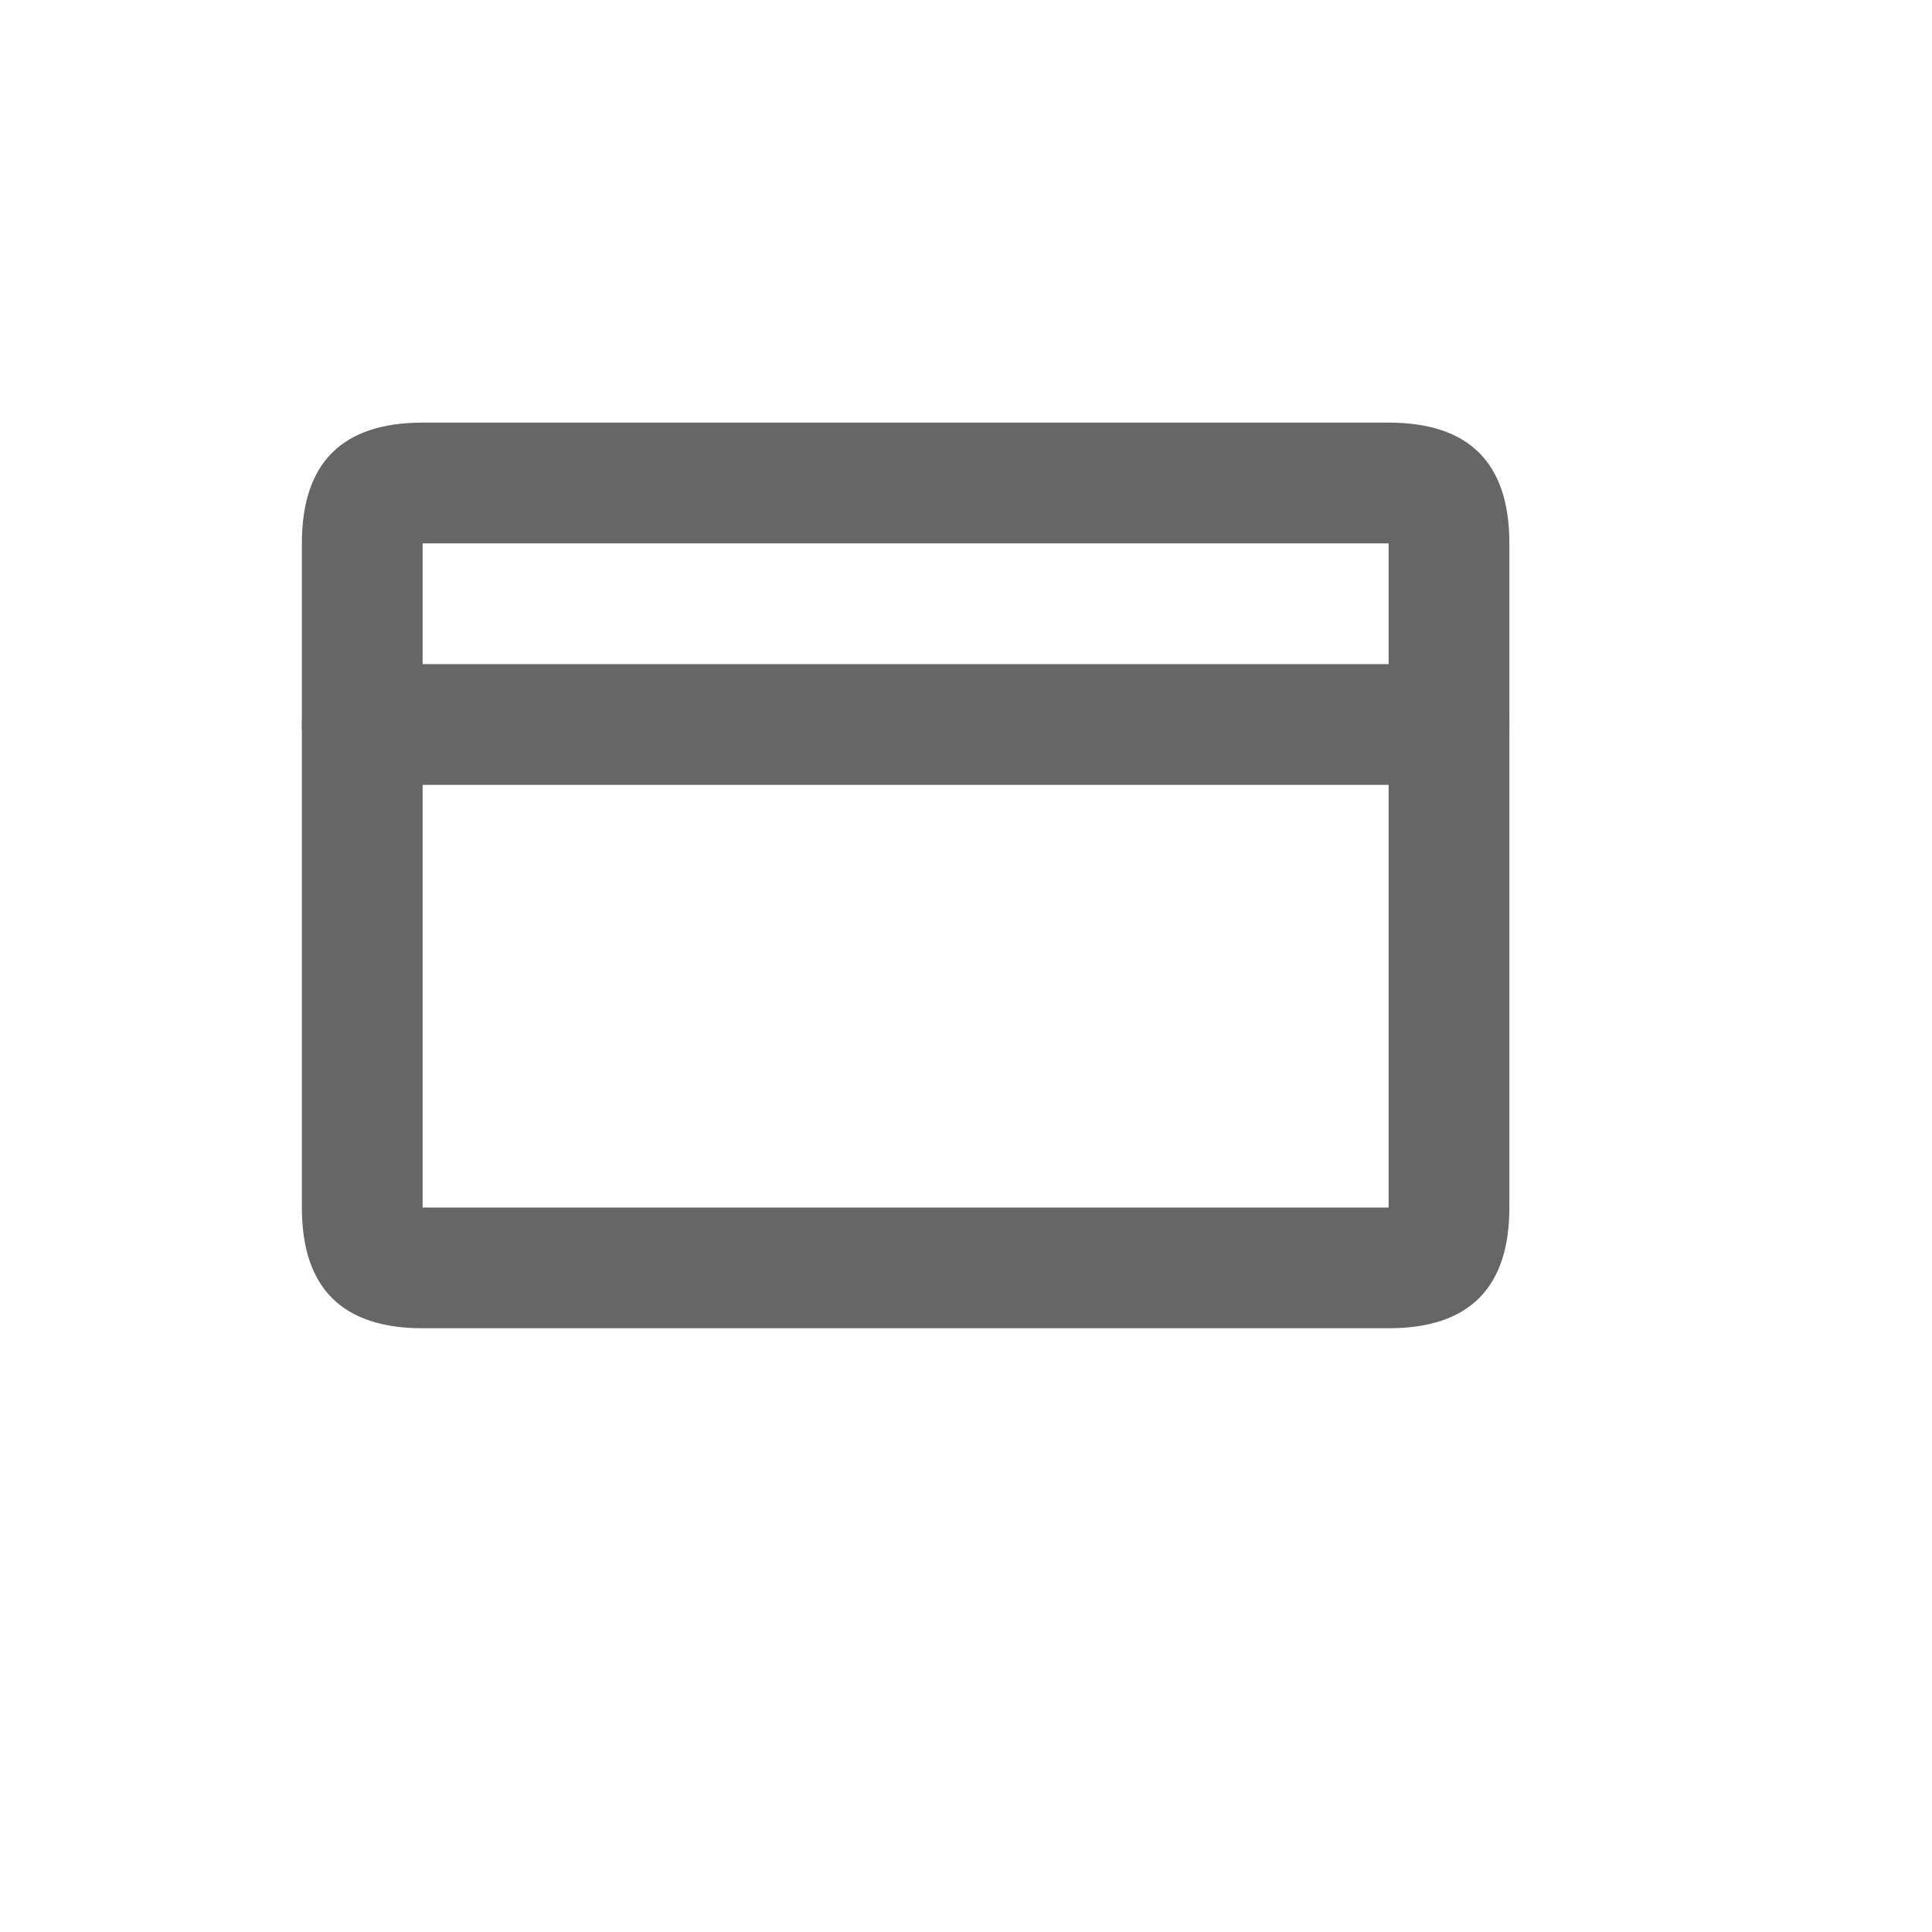
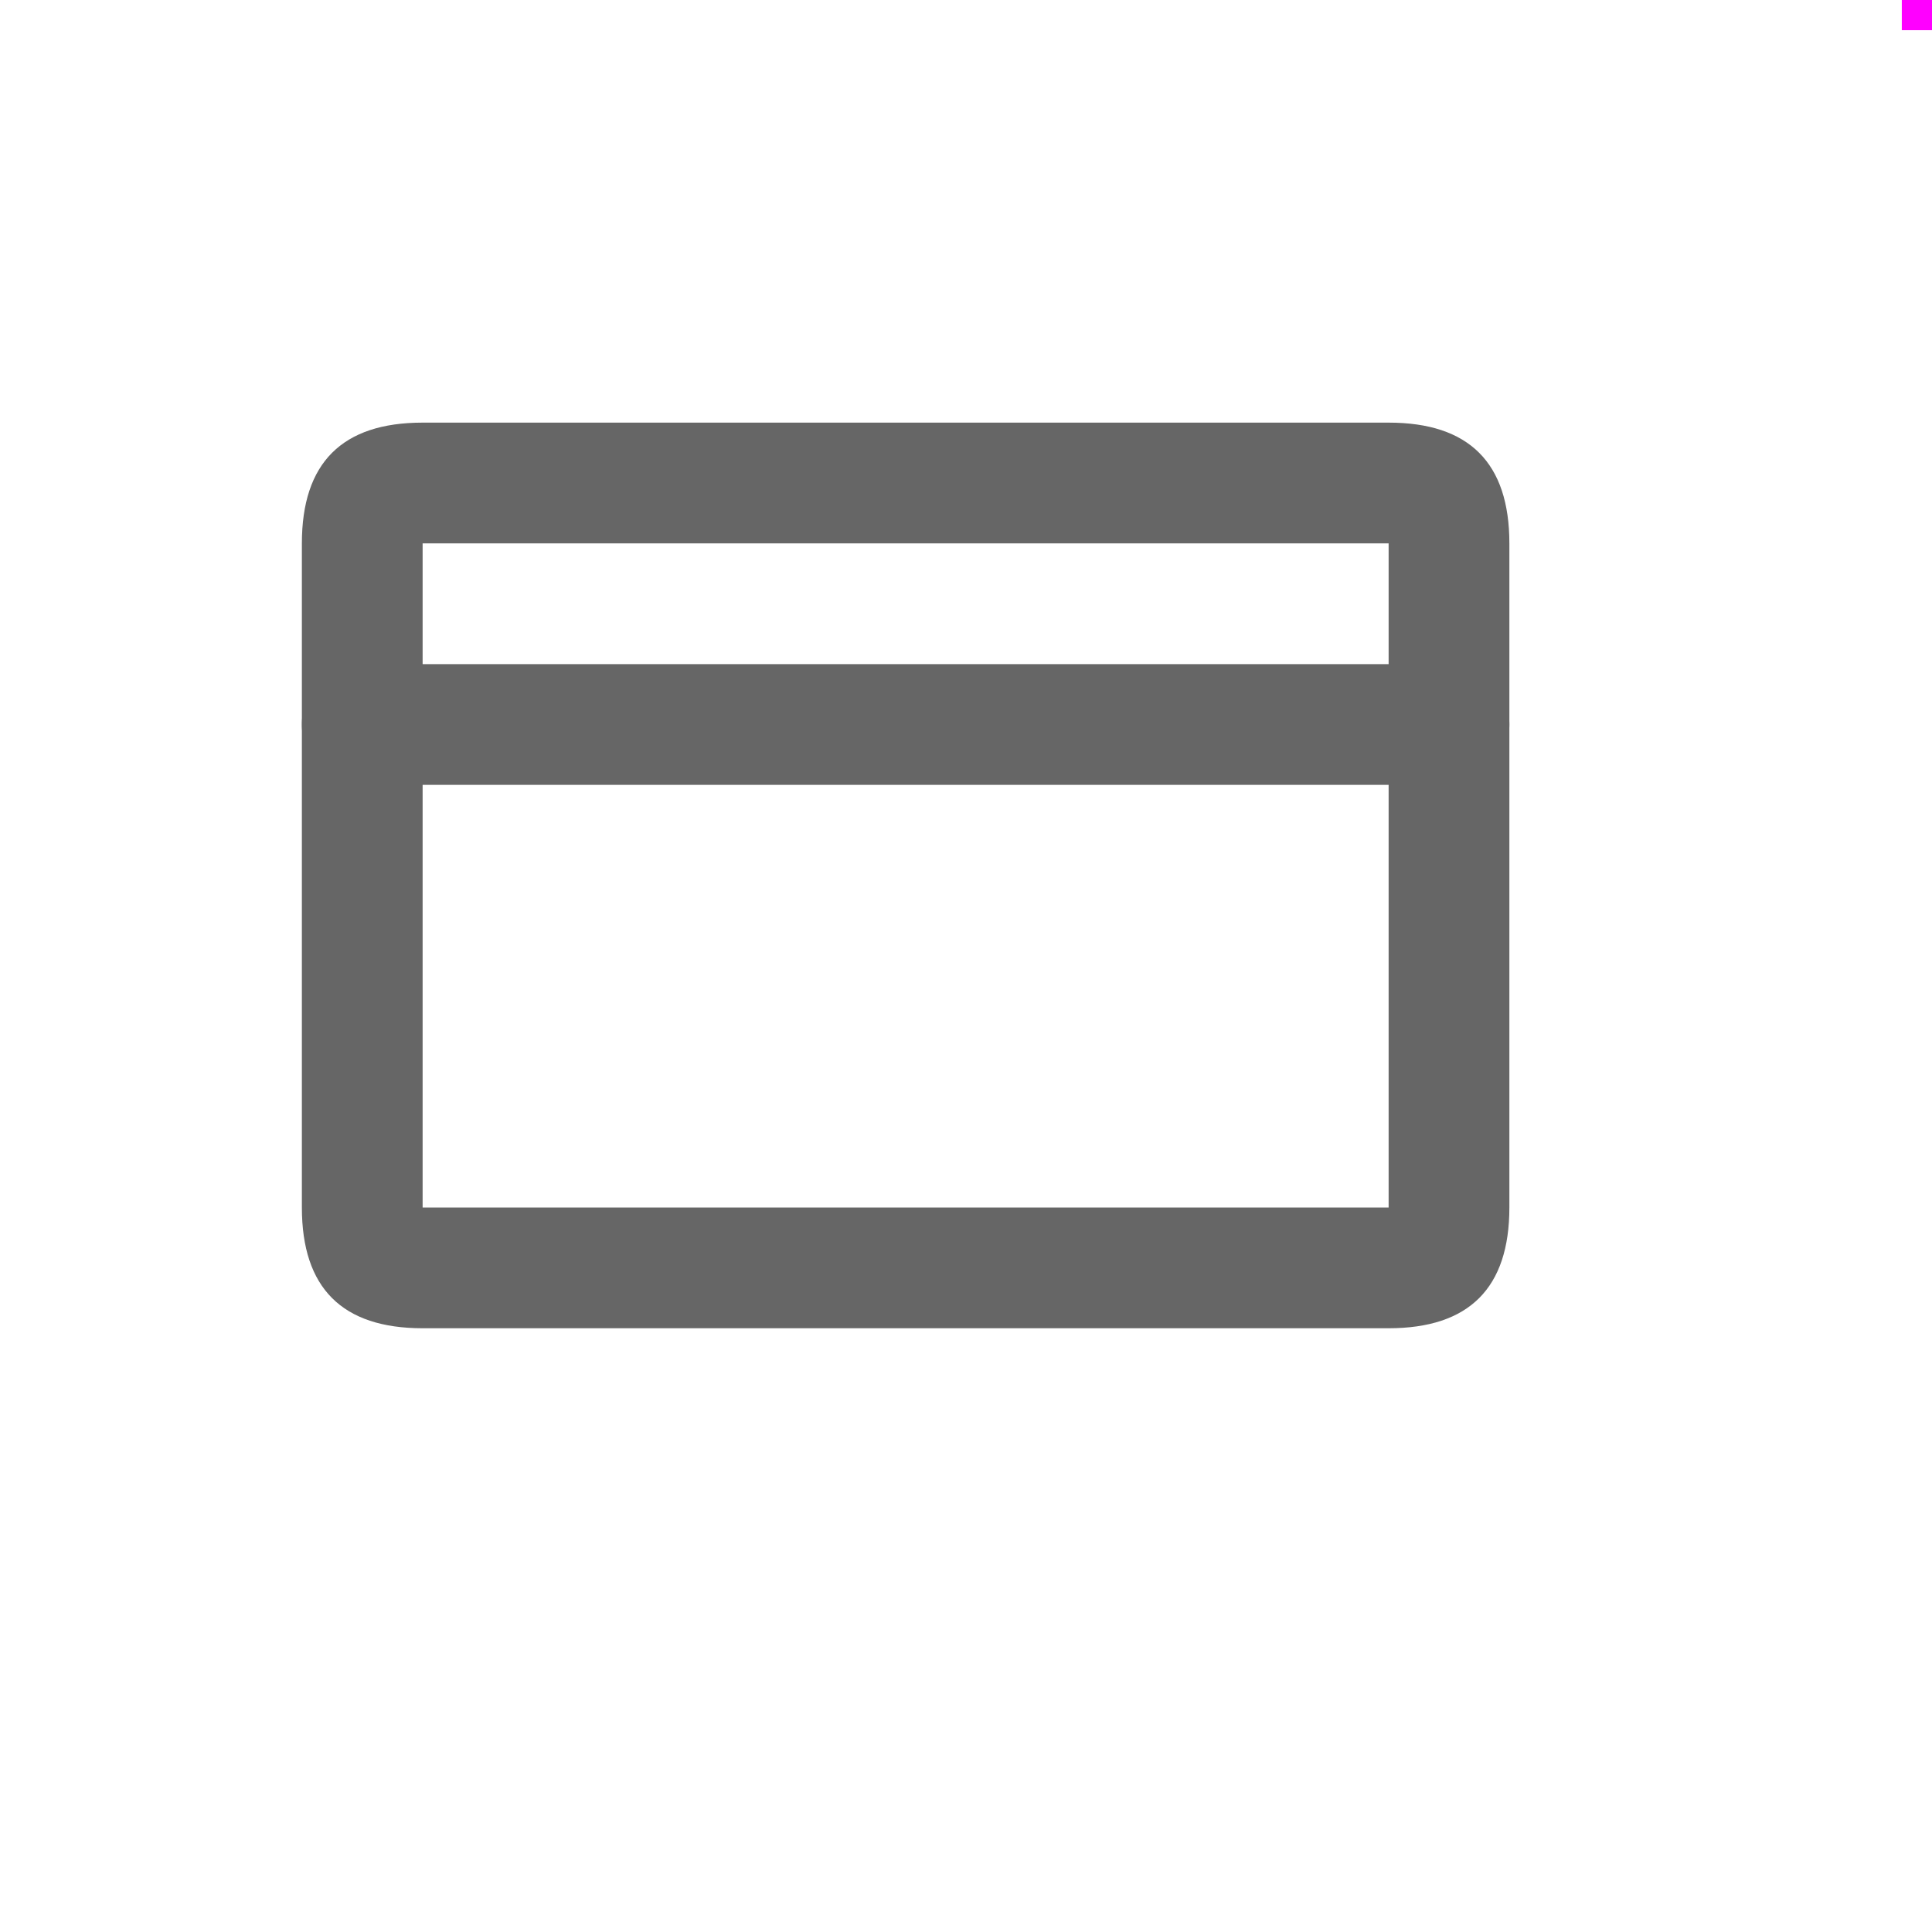
<svg xmlns="http://www.w3.org/2000/svg" width="32" height="32" viewBox="0 0 32 32" fill="none">
  <path fill="#666666" d="M7,7 L23,7 Q25,7 25,9 L25,20 Q25,22 23,22 L7,22 Q5,22 5,20 L5,9 Q5,7 7,7 Z M7,9 L7,20 L23,20 L23,9 Z" />
  <path fill="#666666" d="M6,11 L24,11 Q24.414,11 24.707,11.293 Q25,11.586 25,12 Q25,12.414 24.707,12.707 Q24.414,13 24,13 L6,13 Q5.586,13 5.293,12.707 Q5,12.414 5,12 Q5,11.586 5.293,11.293 Q5.586,11 6,11 Z" />
+   <path d="M31.5 0H32V0.5H31.5Z" fill="#FF00FF" />
</svg>
